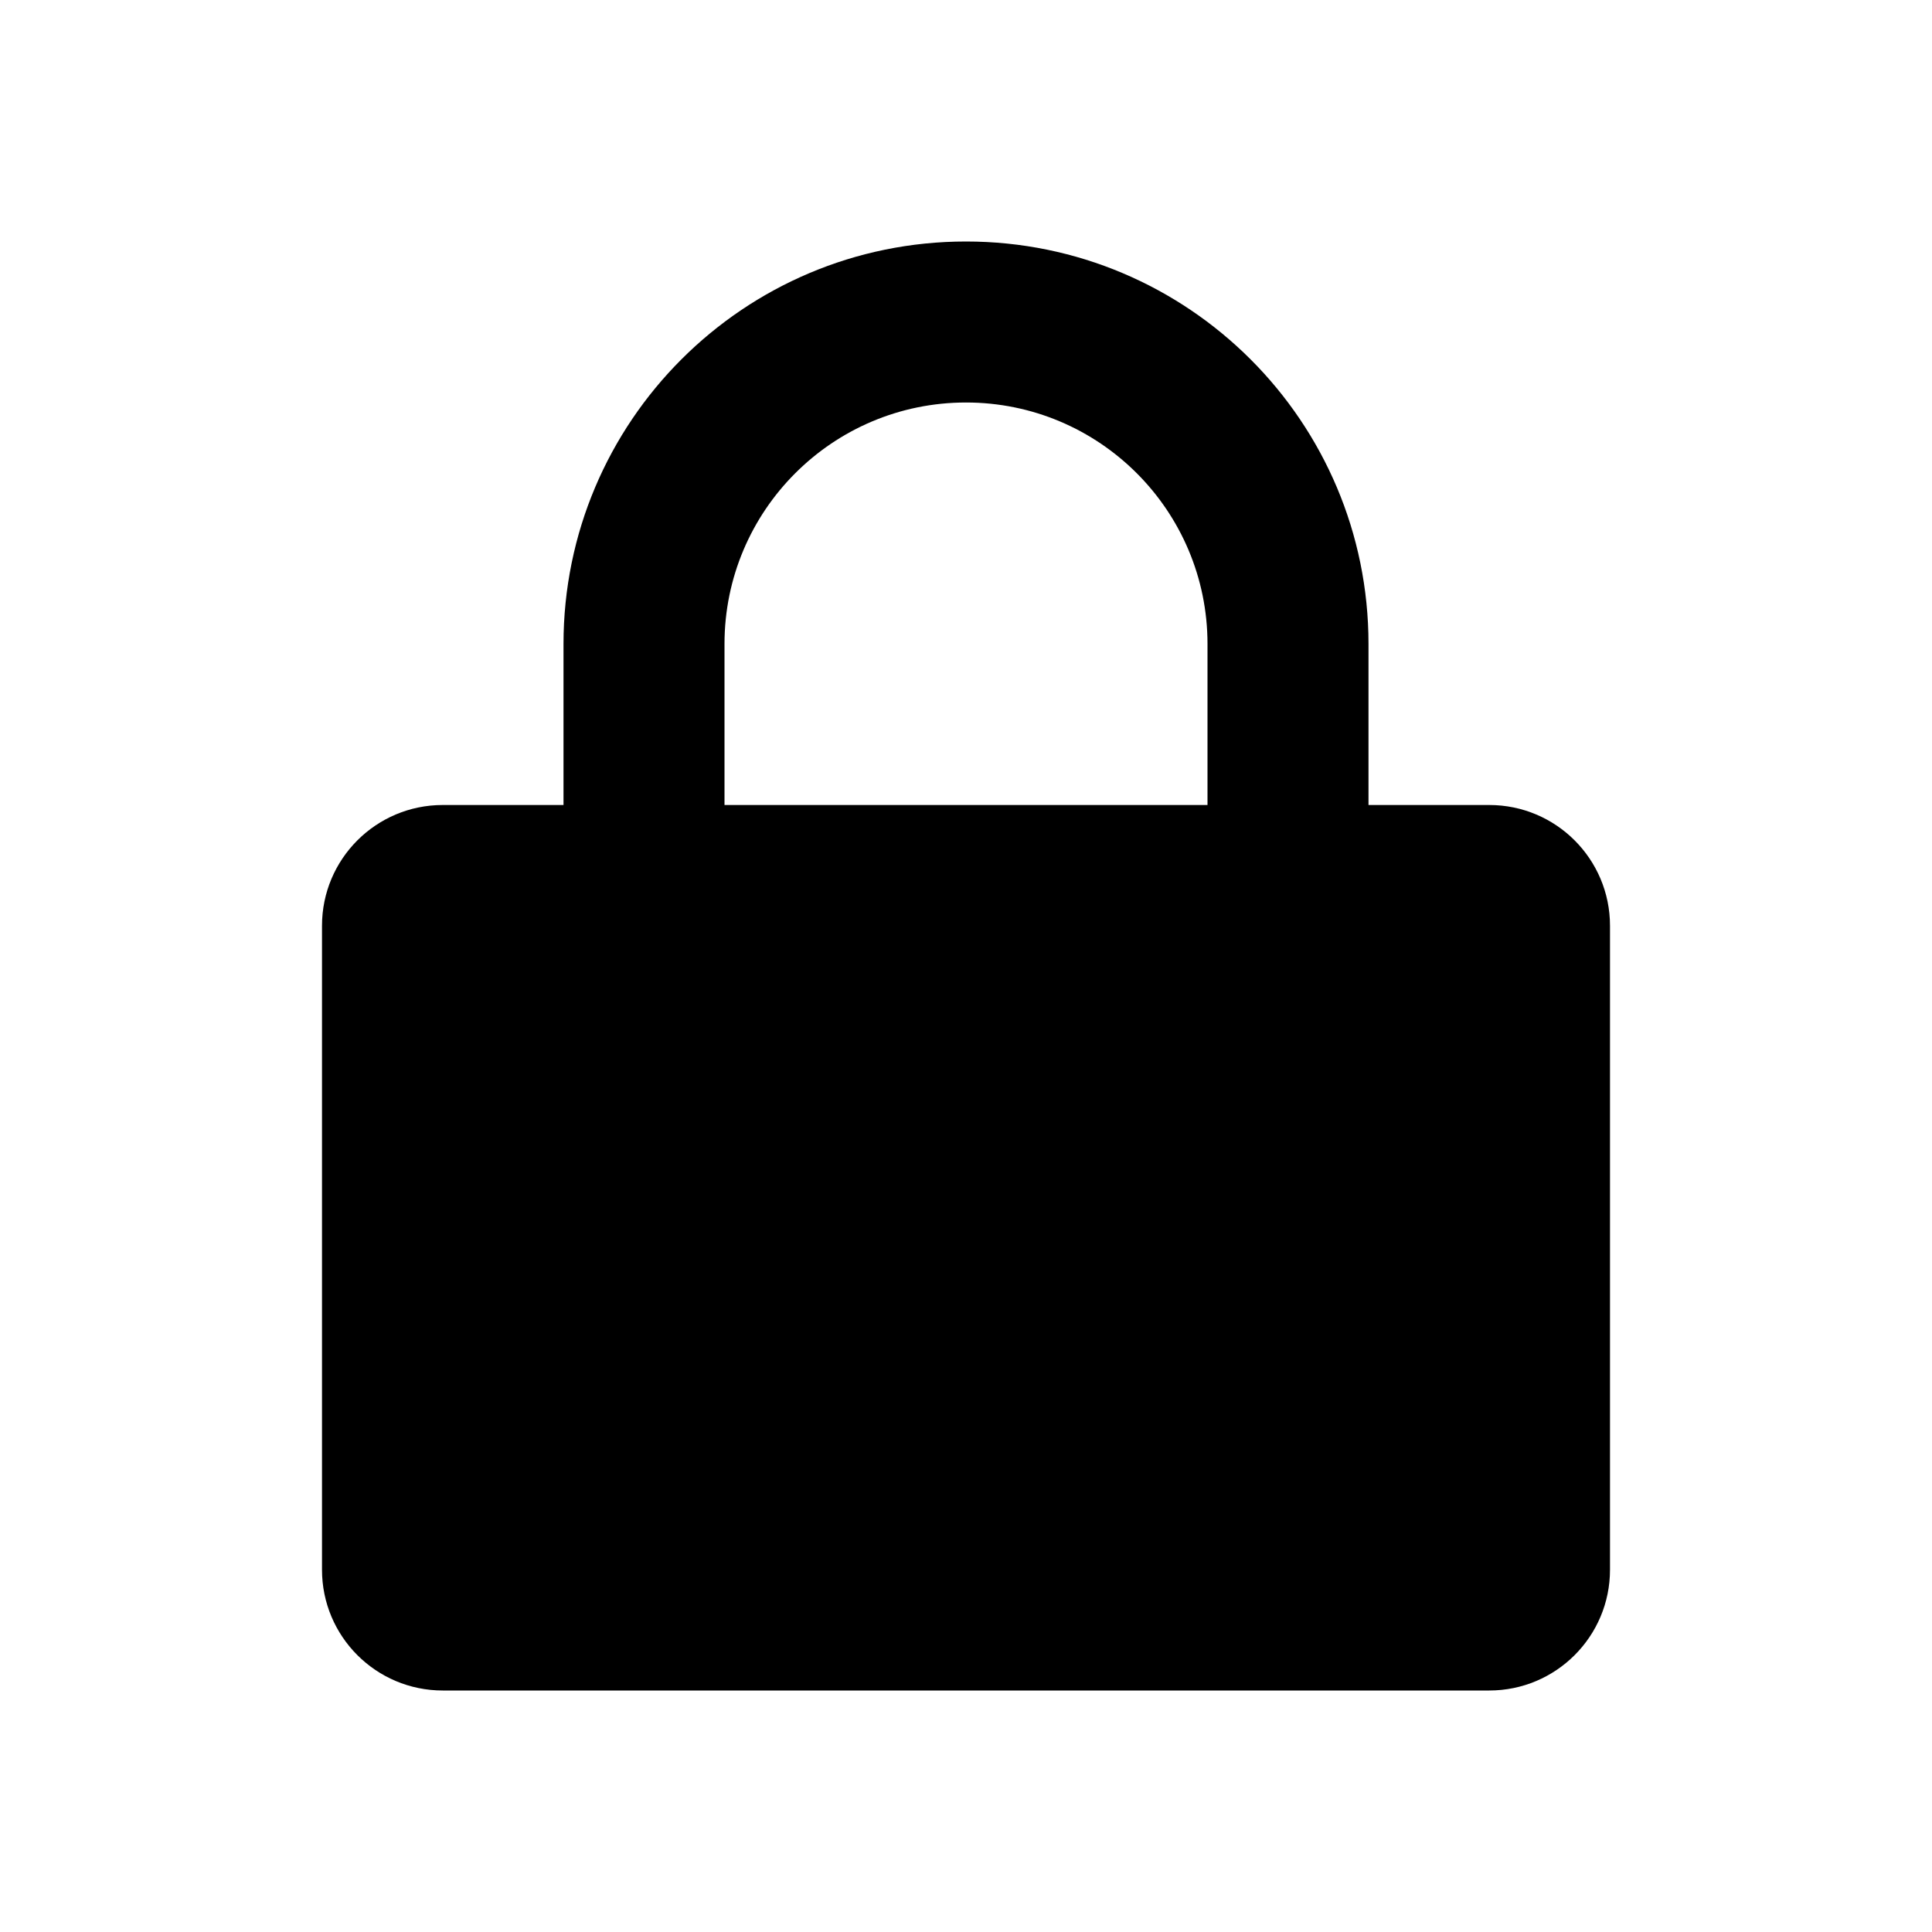
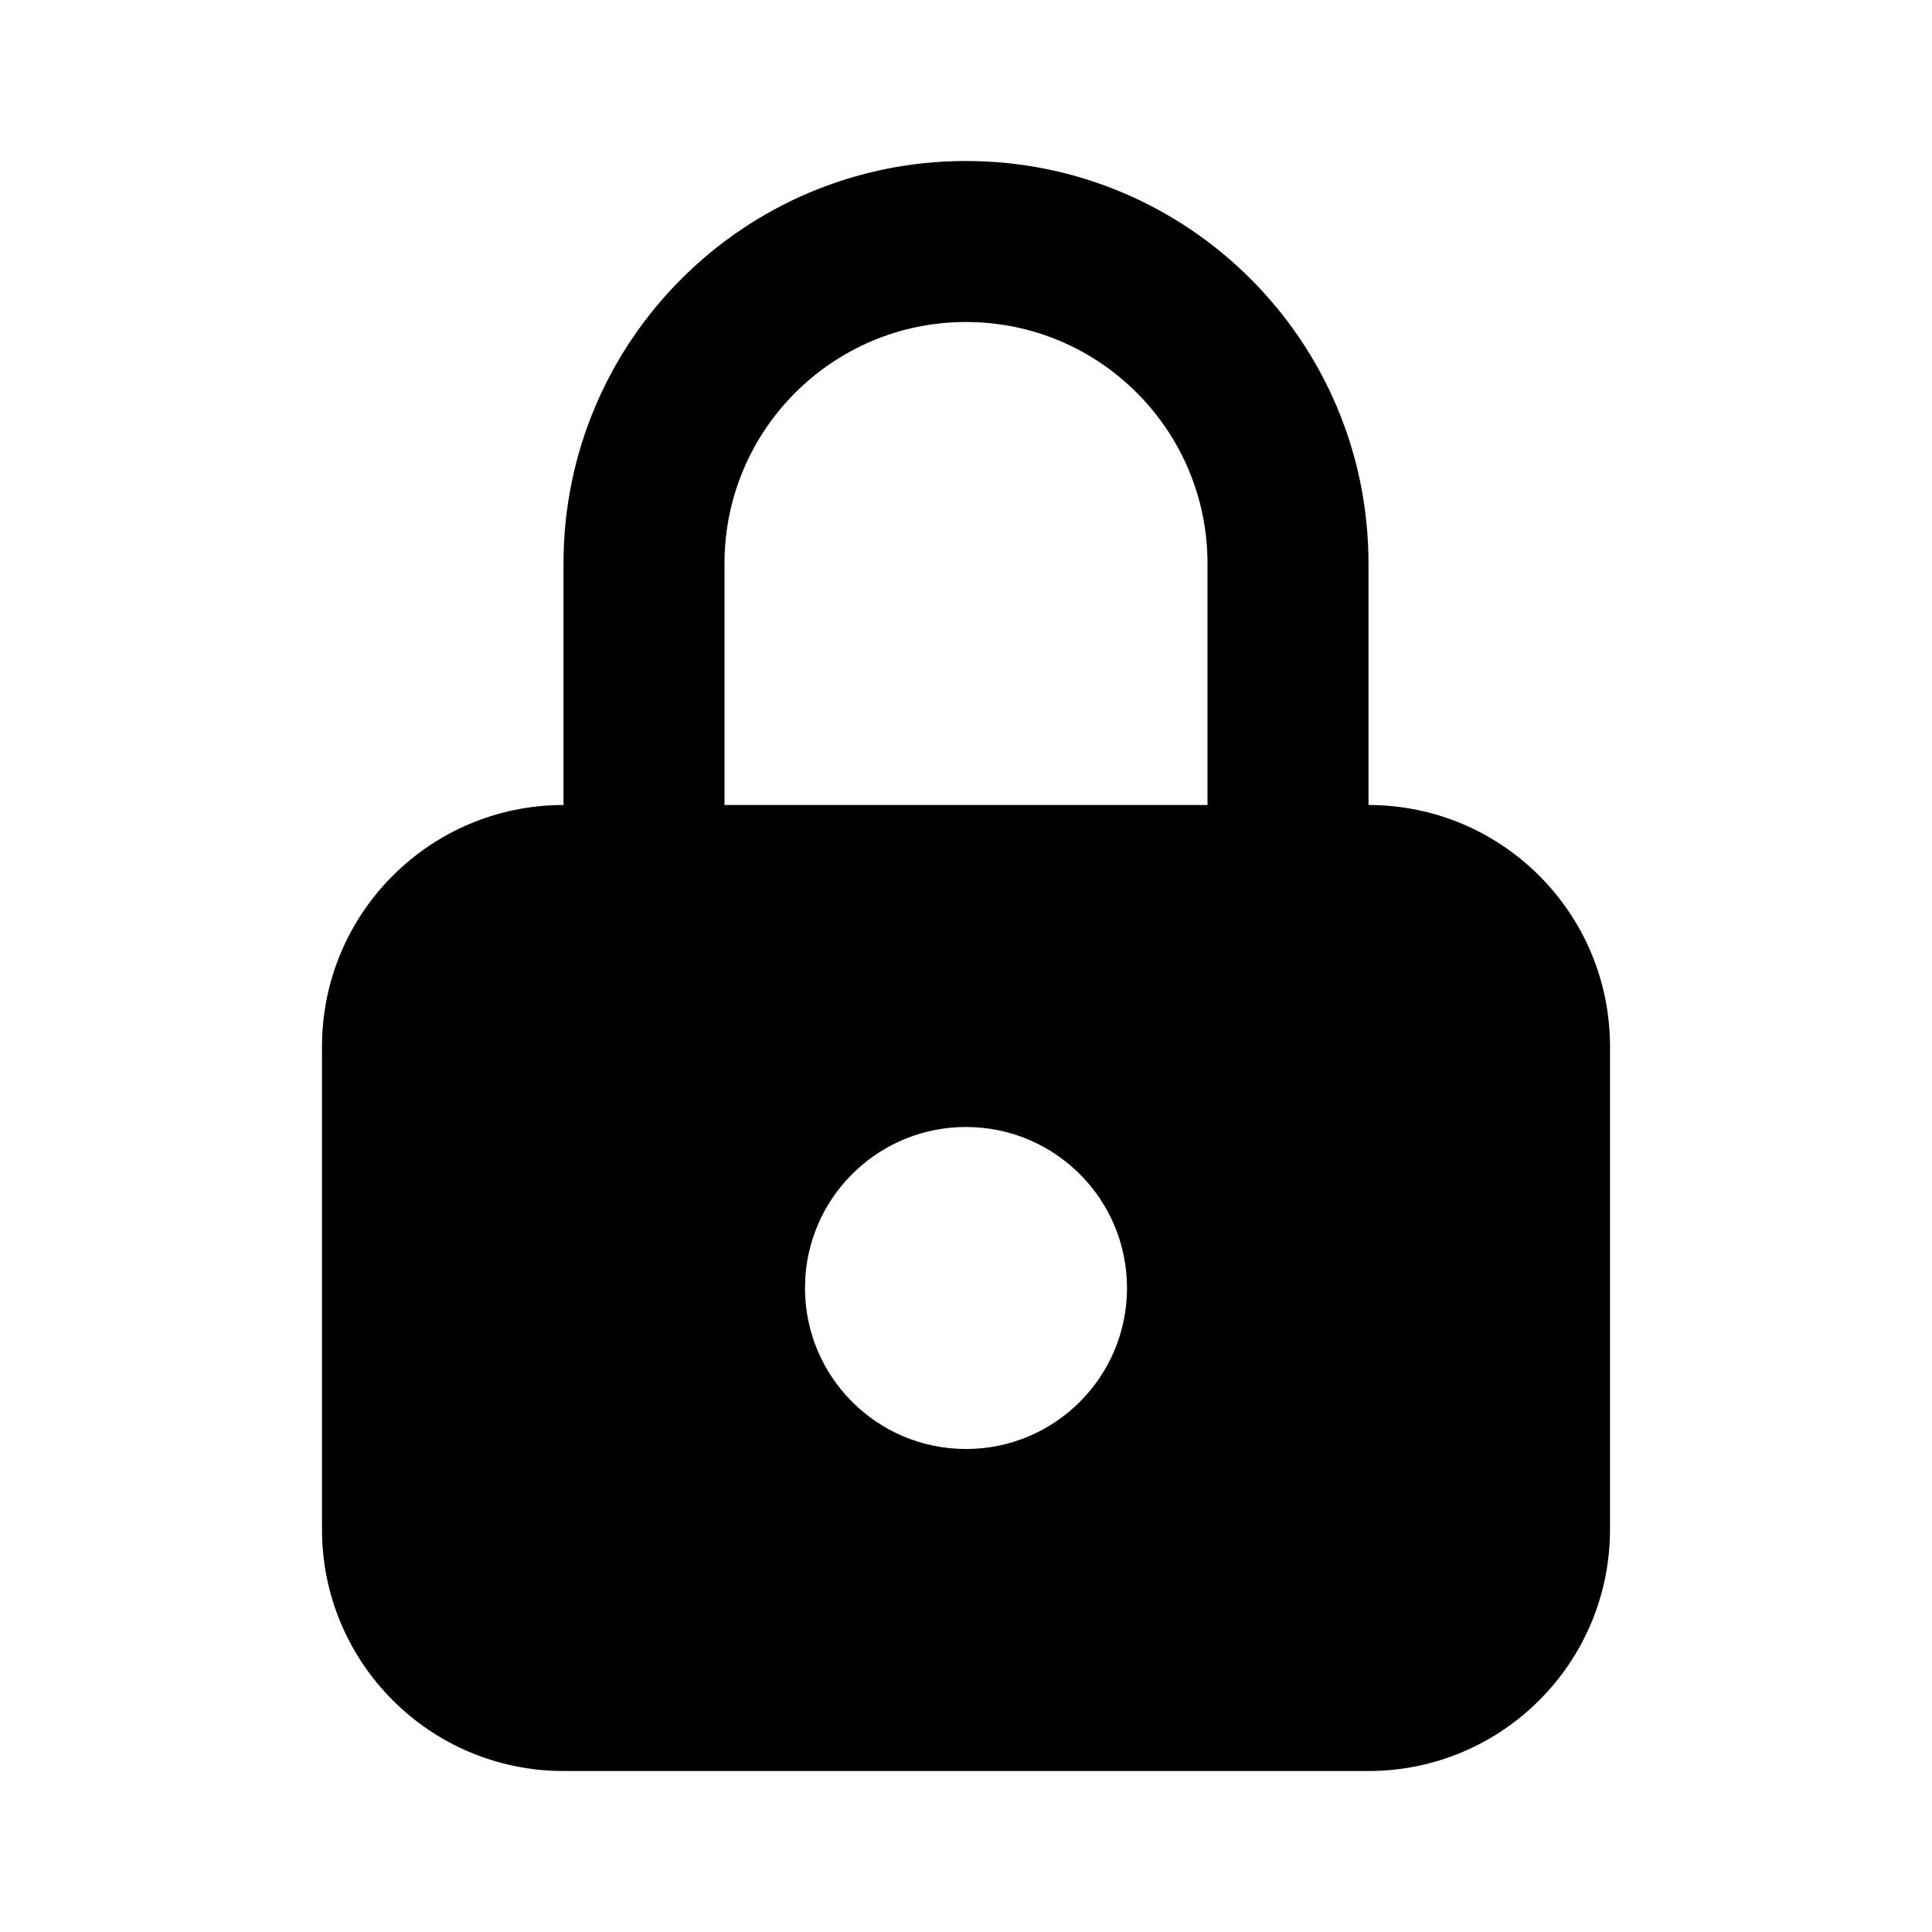
- <svg xmlns="http://www.w3.org/2000/svg" viewBox="0 0 24 24">
-   <path d="M7 10V8a5 5 0 0 1 10 0v2h1.5A1.5 1.5 0 0 1 20 11.5v8A1.5 1.5 0 0 1 18.5 21h-13A1.5 1.5 0 0 1 4 19.5v-8A1.5 1.5 0 0 1 5.5 10H7Zm2 0h6V8a3 3 0 0 0-6 0v2Z" />
+ <svg xmlns="http://www.w3.org/2000/svg" width="24" height="24" viewBox="0 0 24 24" fill="#000000" class="icon icon-tabler icons-tabler-filled icon-tabler-lock">
+   <path stroke="none" d="M0 0h24v24H0z" fill="none" />
+   <path d="M12 2a5 5 0 0 1 5 5v3a3 3 0 0 1 3 3v6a3 3 0 0 1 -3 3h-10a3 3 0 0 1 -3 -3v-6a3 3 0 0 1 3 -3v-3a5 5 0 0 1 5 -5m0 12a2 2 0 0 0 -1.995 1.85l-.005 .15a2 2 0 1 0 2 -2m0 -10a3 3 0 0 0 -3 3v3h6v-3a3 3 0 0 0 -3 -3" />
</svg>
